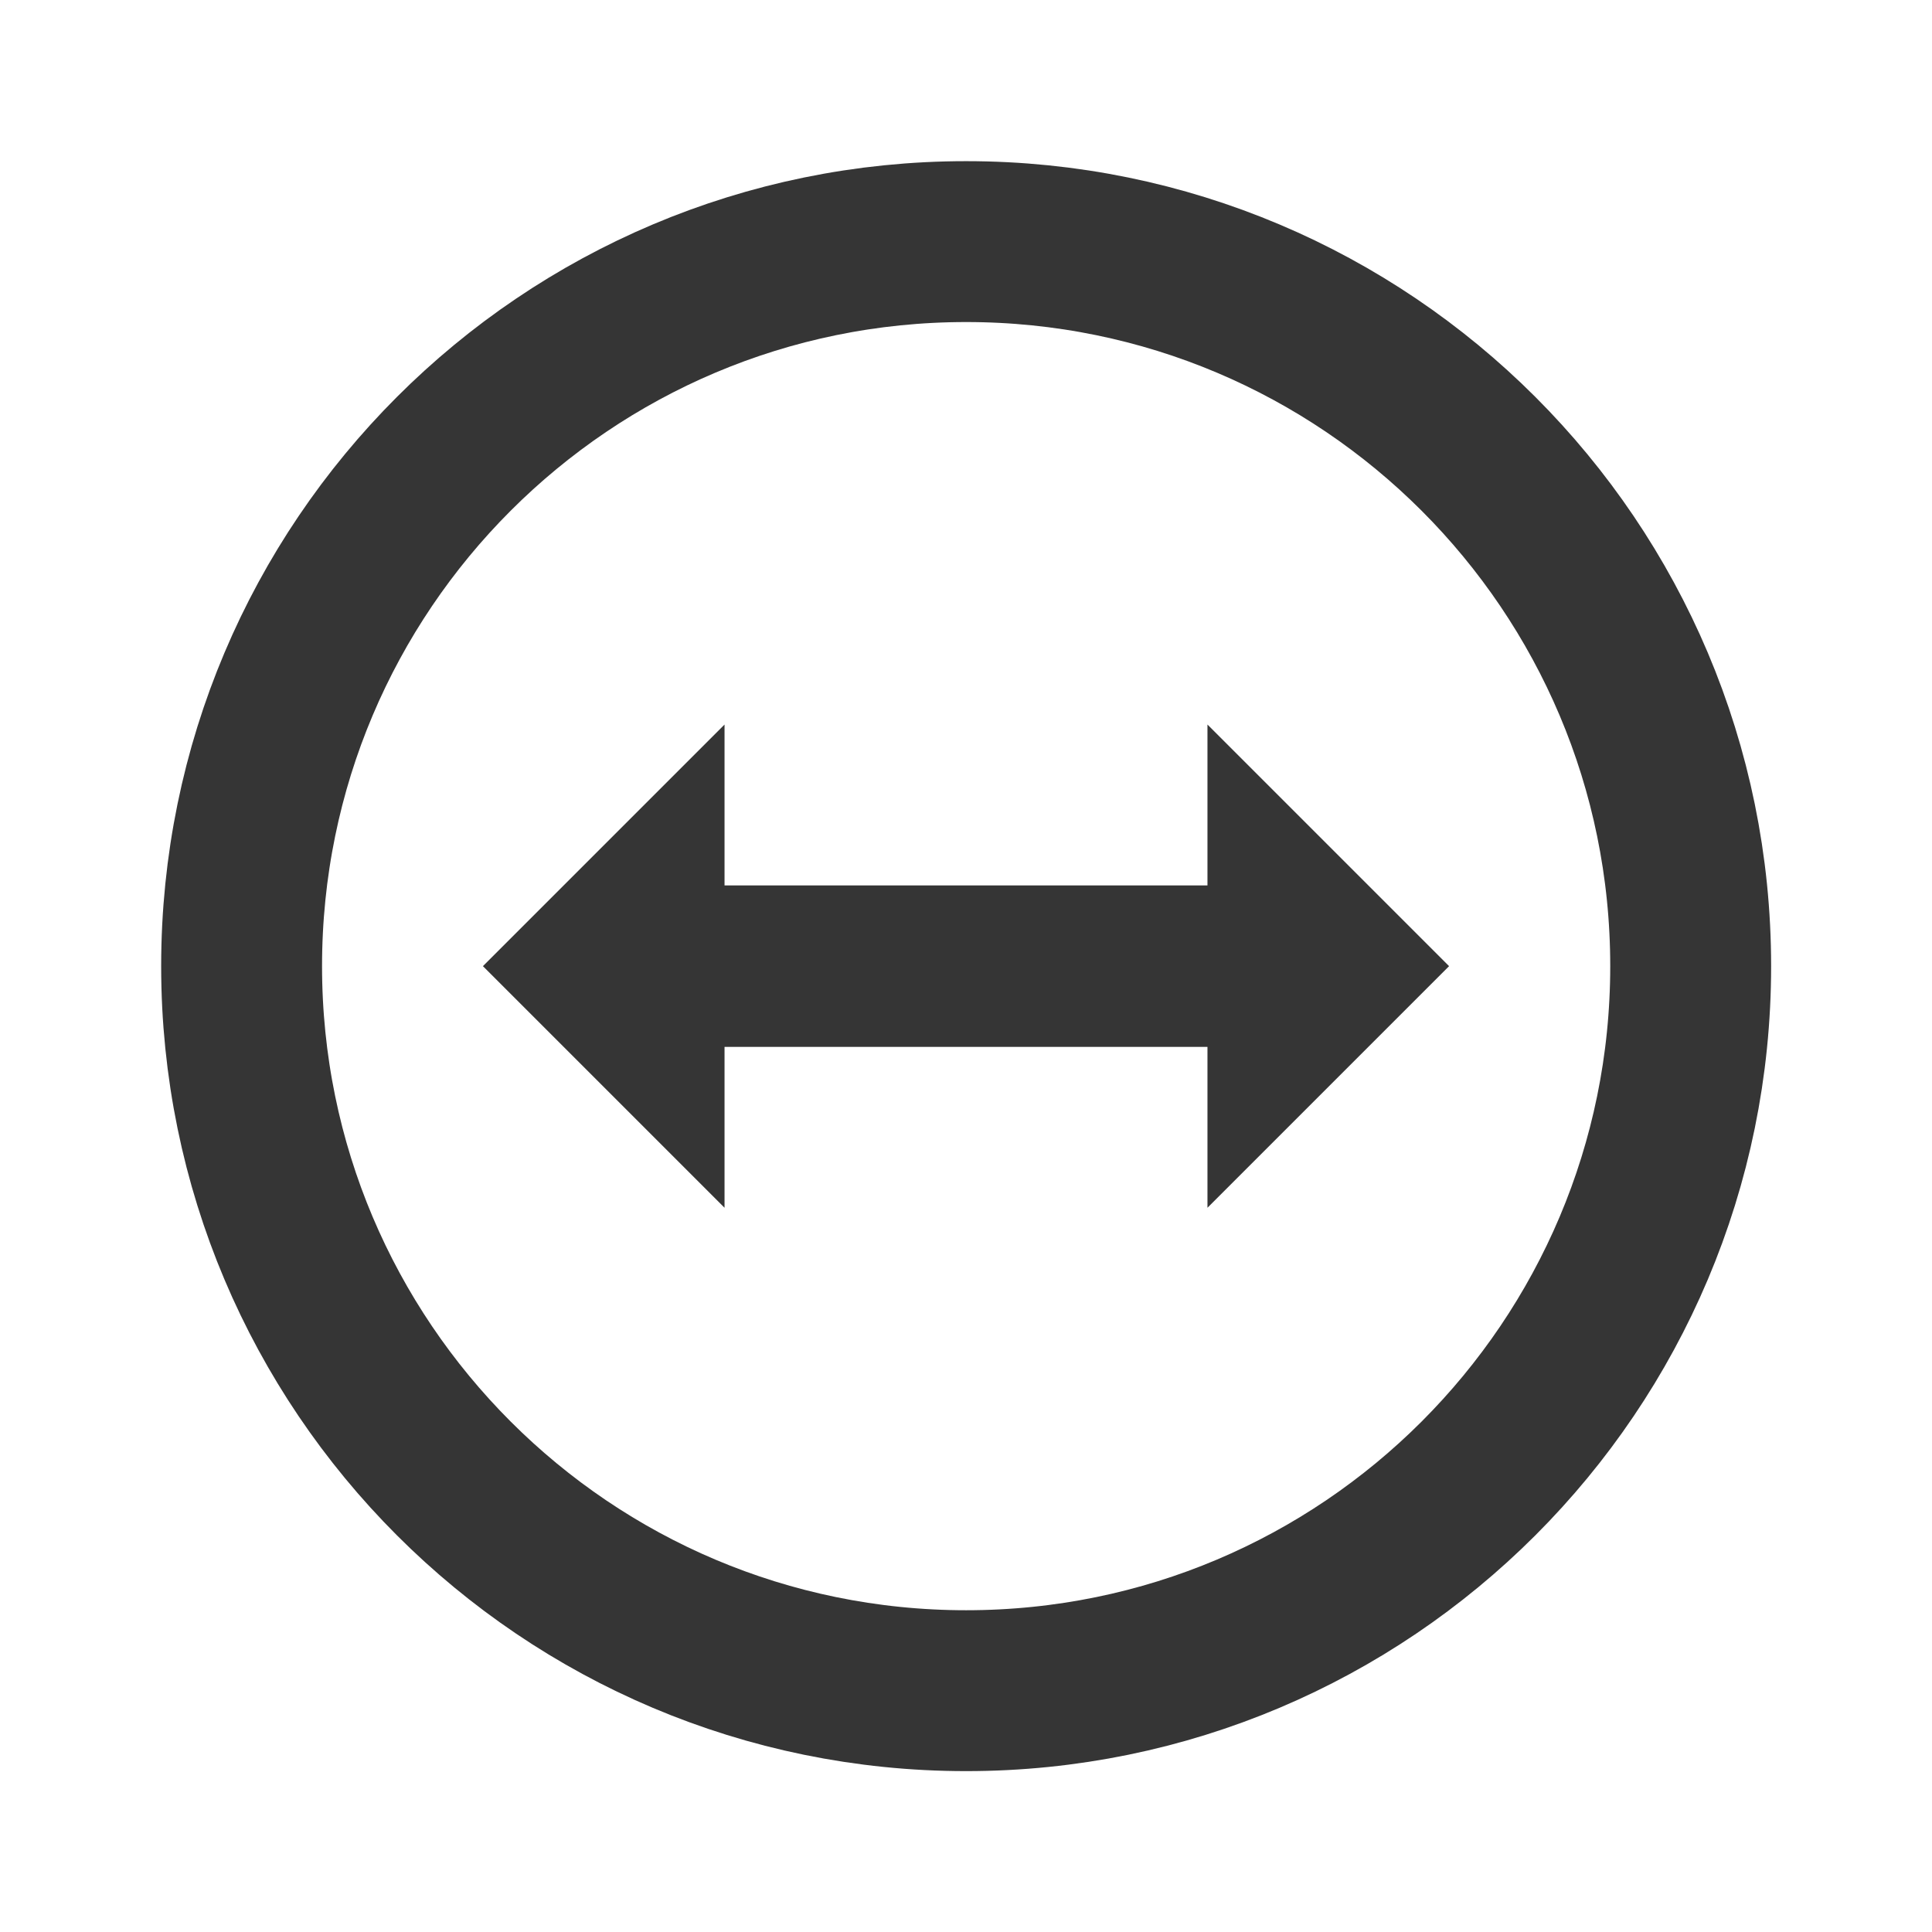
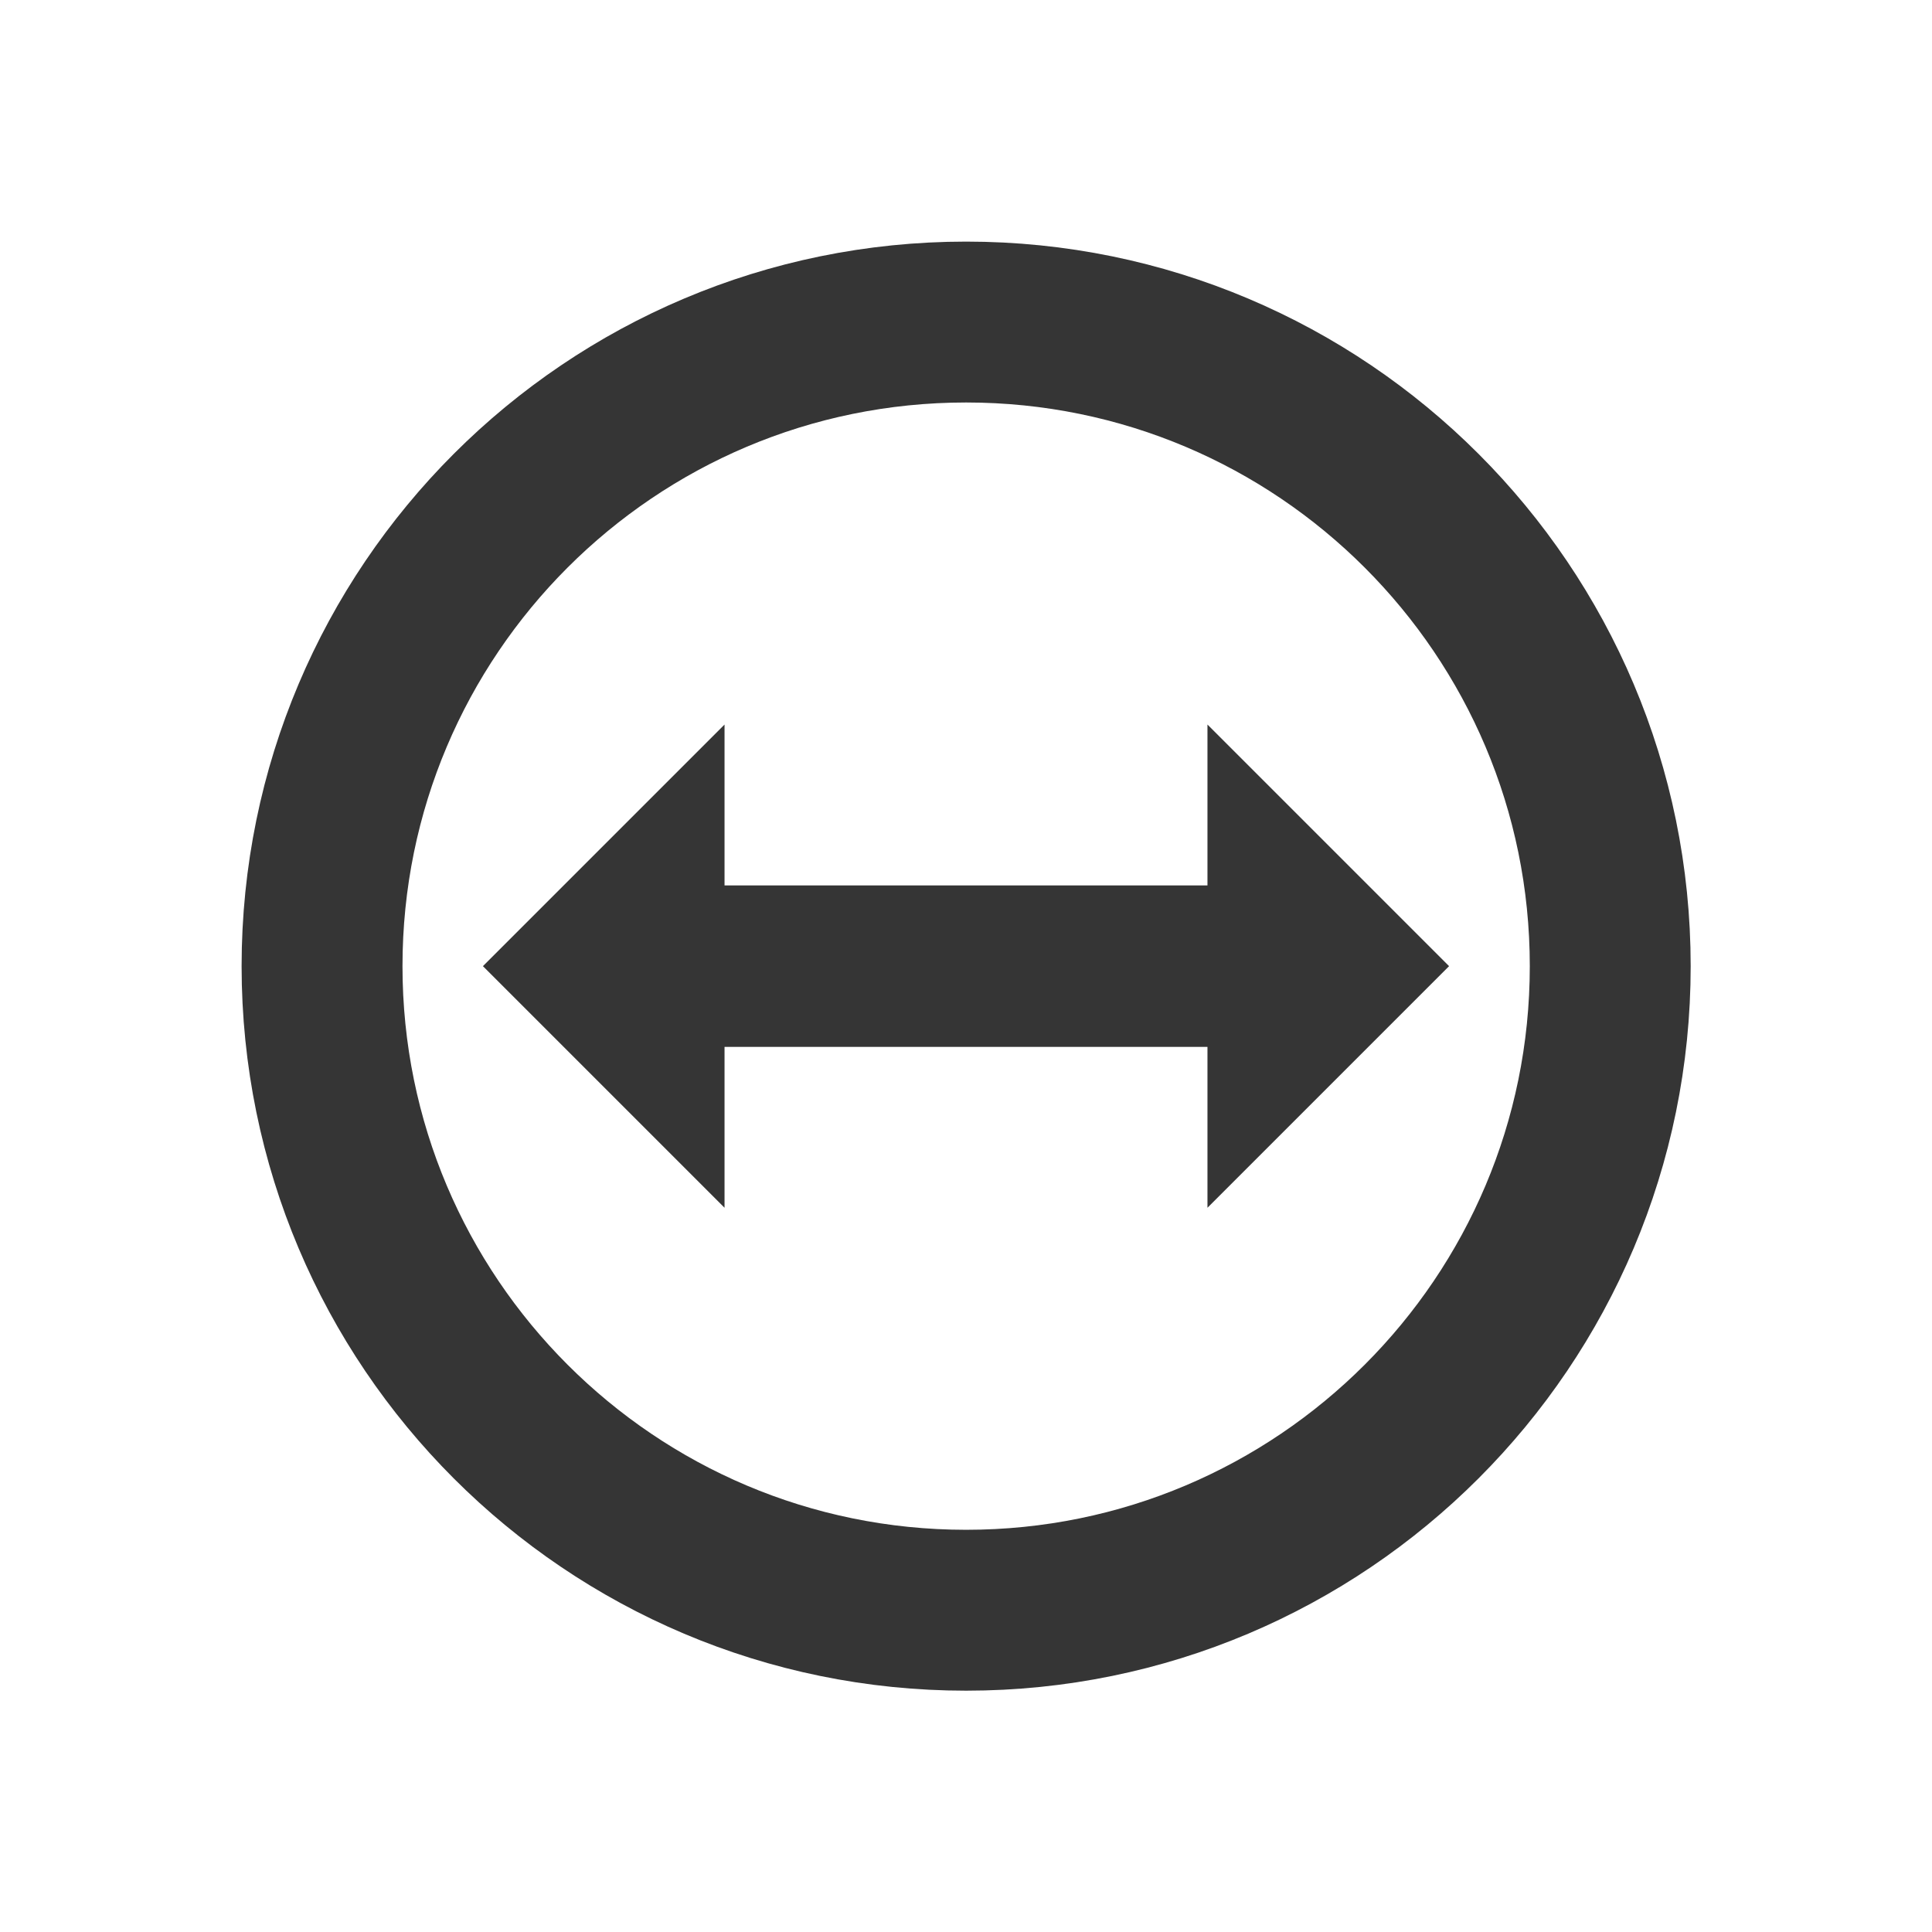
<svg xmlns="http://www.w3.org/2000/svg" width="24" viewBox="0 0 6.773 6.773" height="24" id="svg2" version="1.1">
  <defs id="defs4" />
-   <circle style="opacity:1;fill:none;fill-opacity:1;fill-rule:nonzero;stroke:#353535;stroke-width:0.564;stroke-linecap:butt;stroke-linejoin:round;stroke-miterlimit:4;stroke-dasharray:none;stroke-dashoffset:0;stroke-opacity:1" id="path4134" cx="3.387" cy="3.387" r="2.54" />
+   <ellipse style="opacity:1;fill:none;fill-opacity:1;fill-rule:nonzero;stroke:#353535;stroke-width:0.564;stroke-linecap:butt;stroke-linejoin:round;stroke-miterlimit:4;stroke-dasharray:none;stroke-dashoffset:0;stroke-opacity:1" id="path4134" cx="3.387" cy="3.387" rx="2.258" ry="2.258" />
  <path style="fill:#353535;fill-opacity:1;fill-rule:evenodd;stroke:none;stroke-width:0.282px;stroke-linecap:butt;stroke-linejoin:miter;stroke-opacity:1" d="m 1.693,3.387 0.847,-0.847 0,0.564 1.693,0 0,-0.564 0.847,0.847 -0.847,0.847 0,-0.564 -1.693,0 0,0.564 z" id="path4136" />
</svg>
